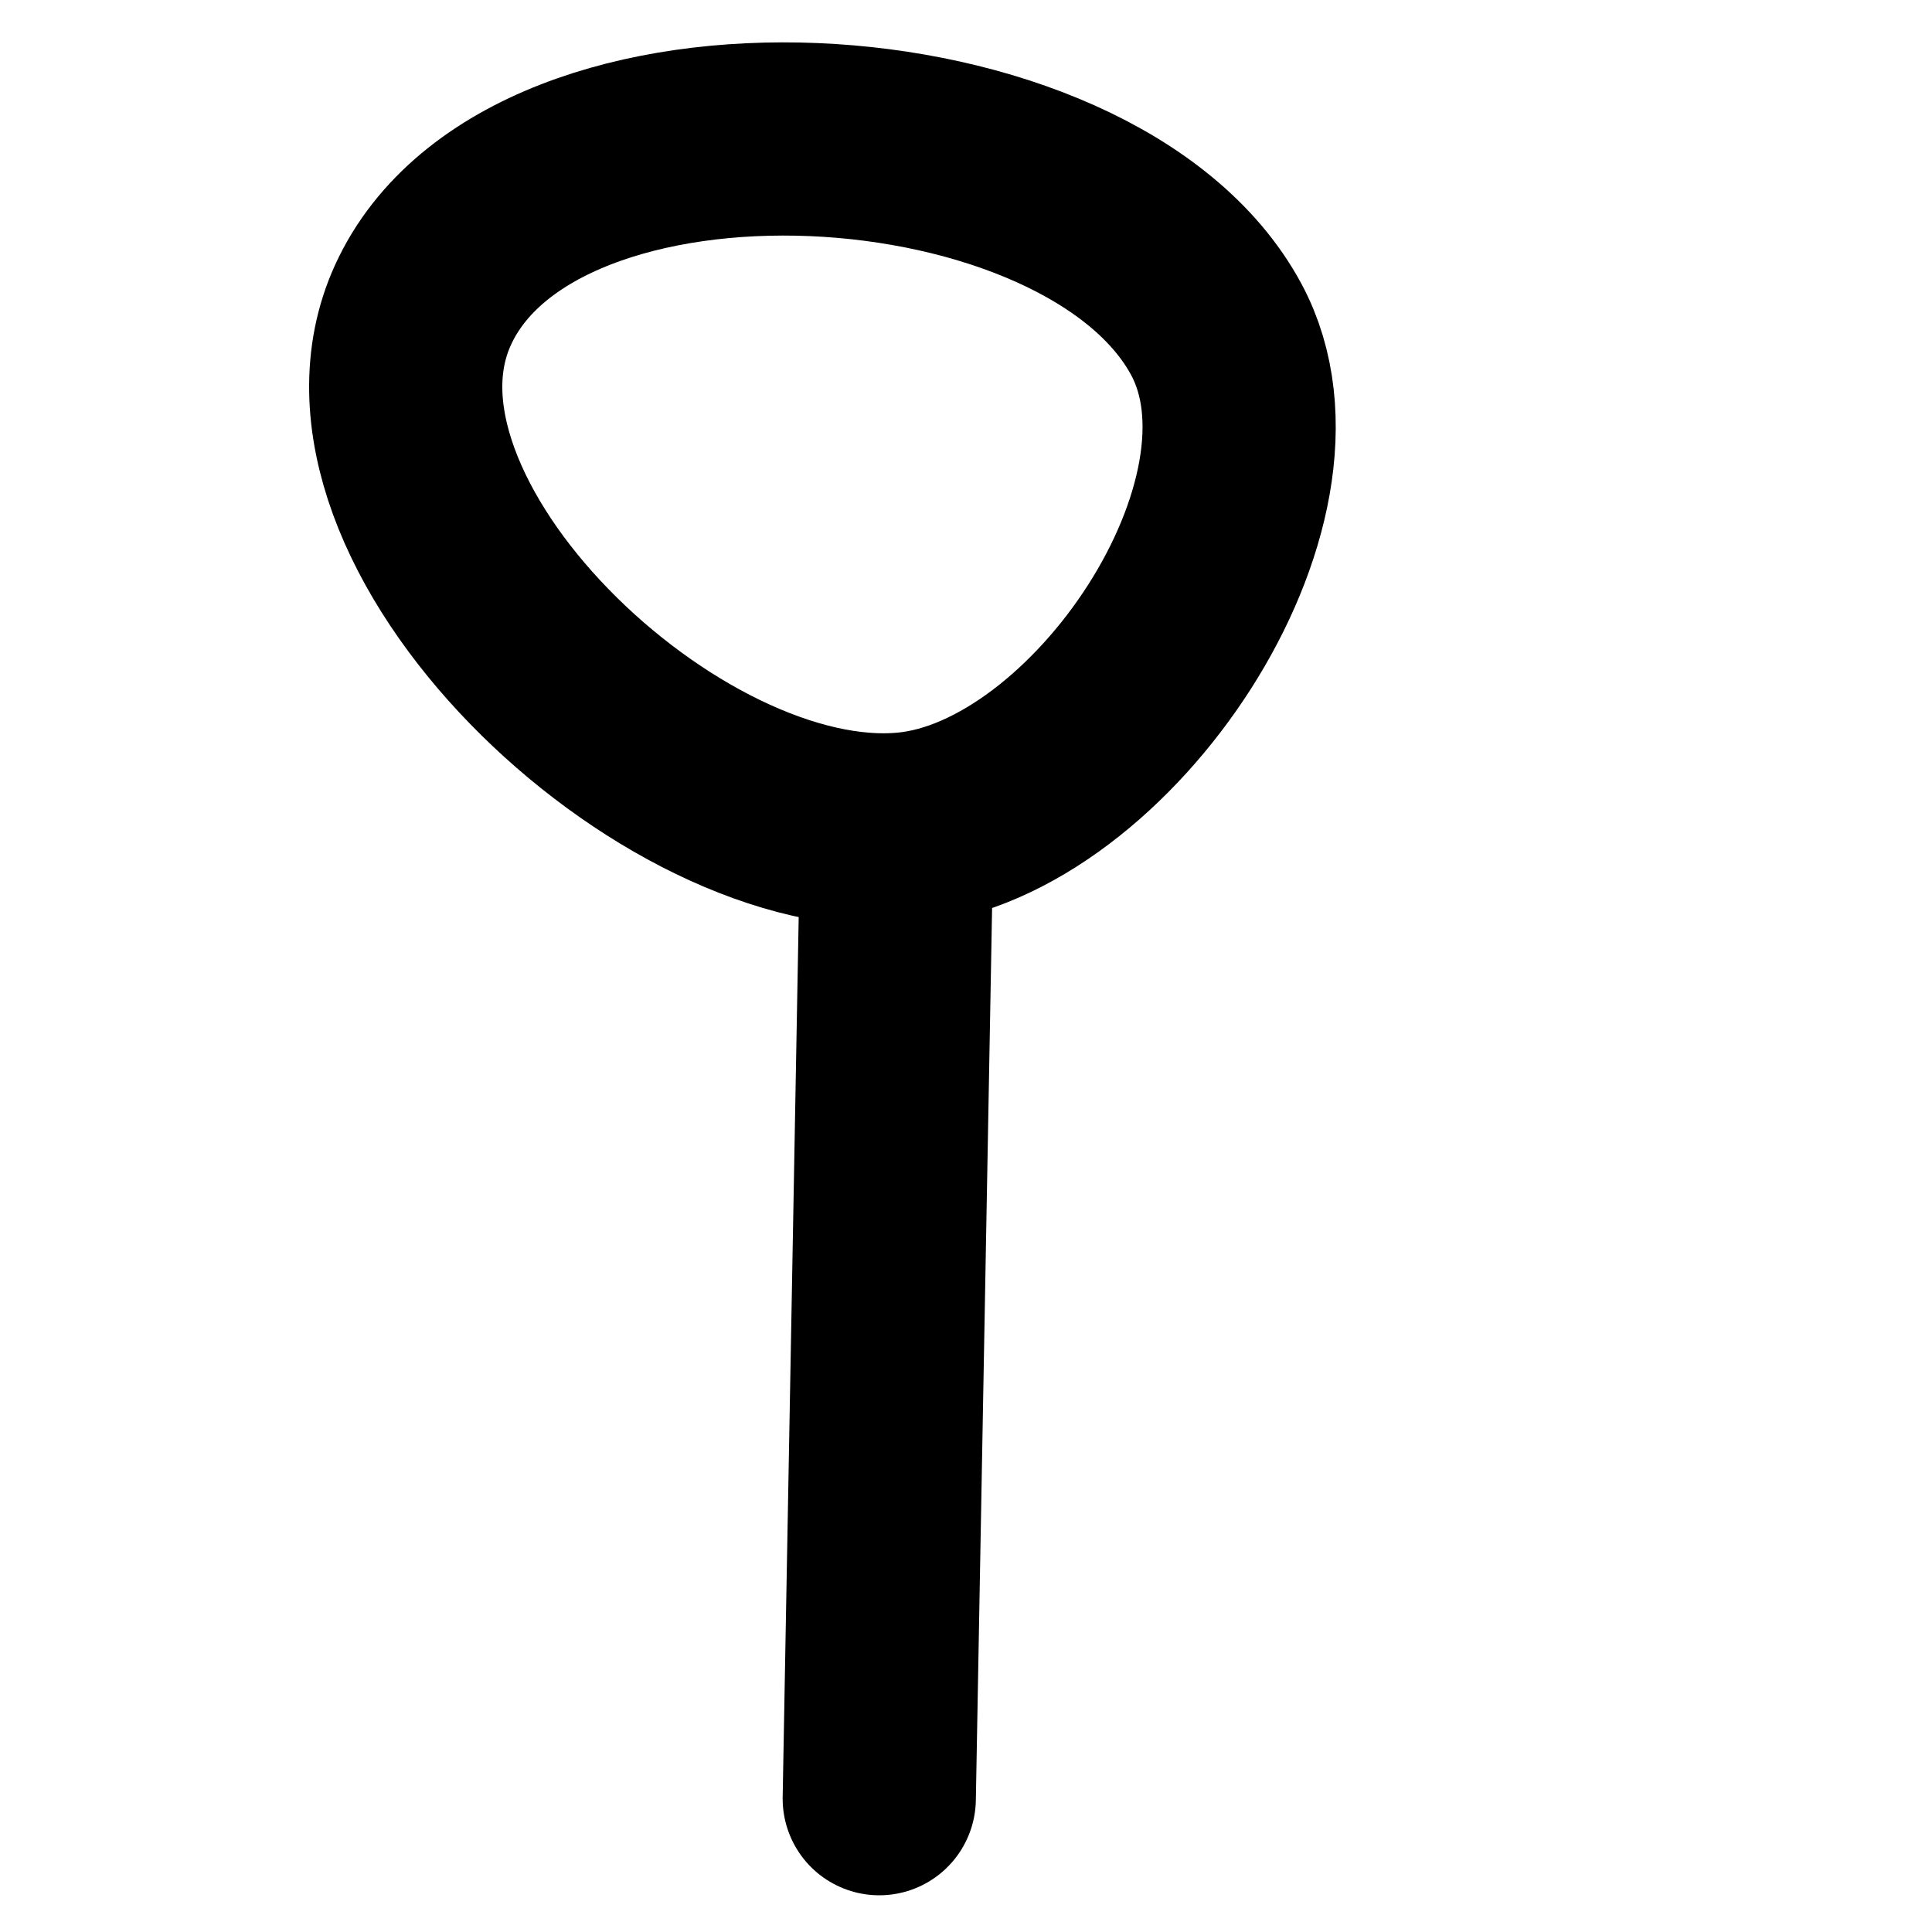
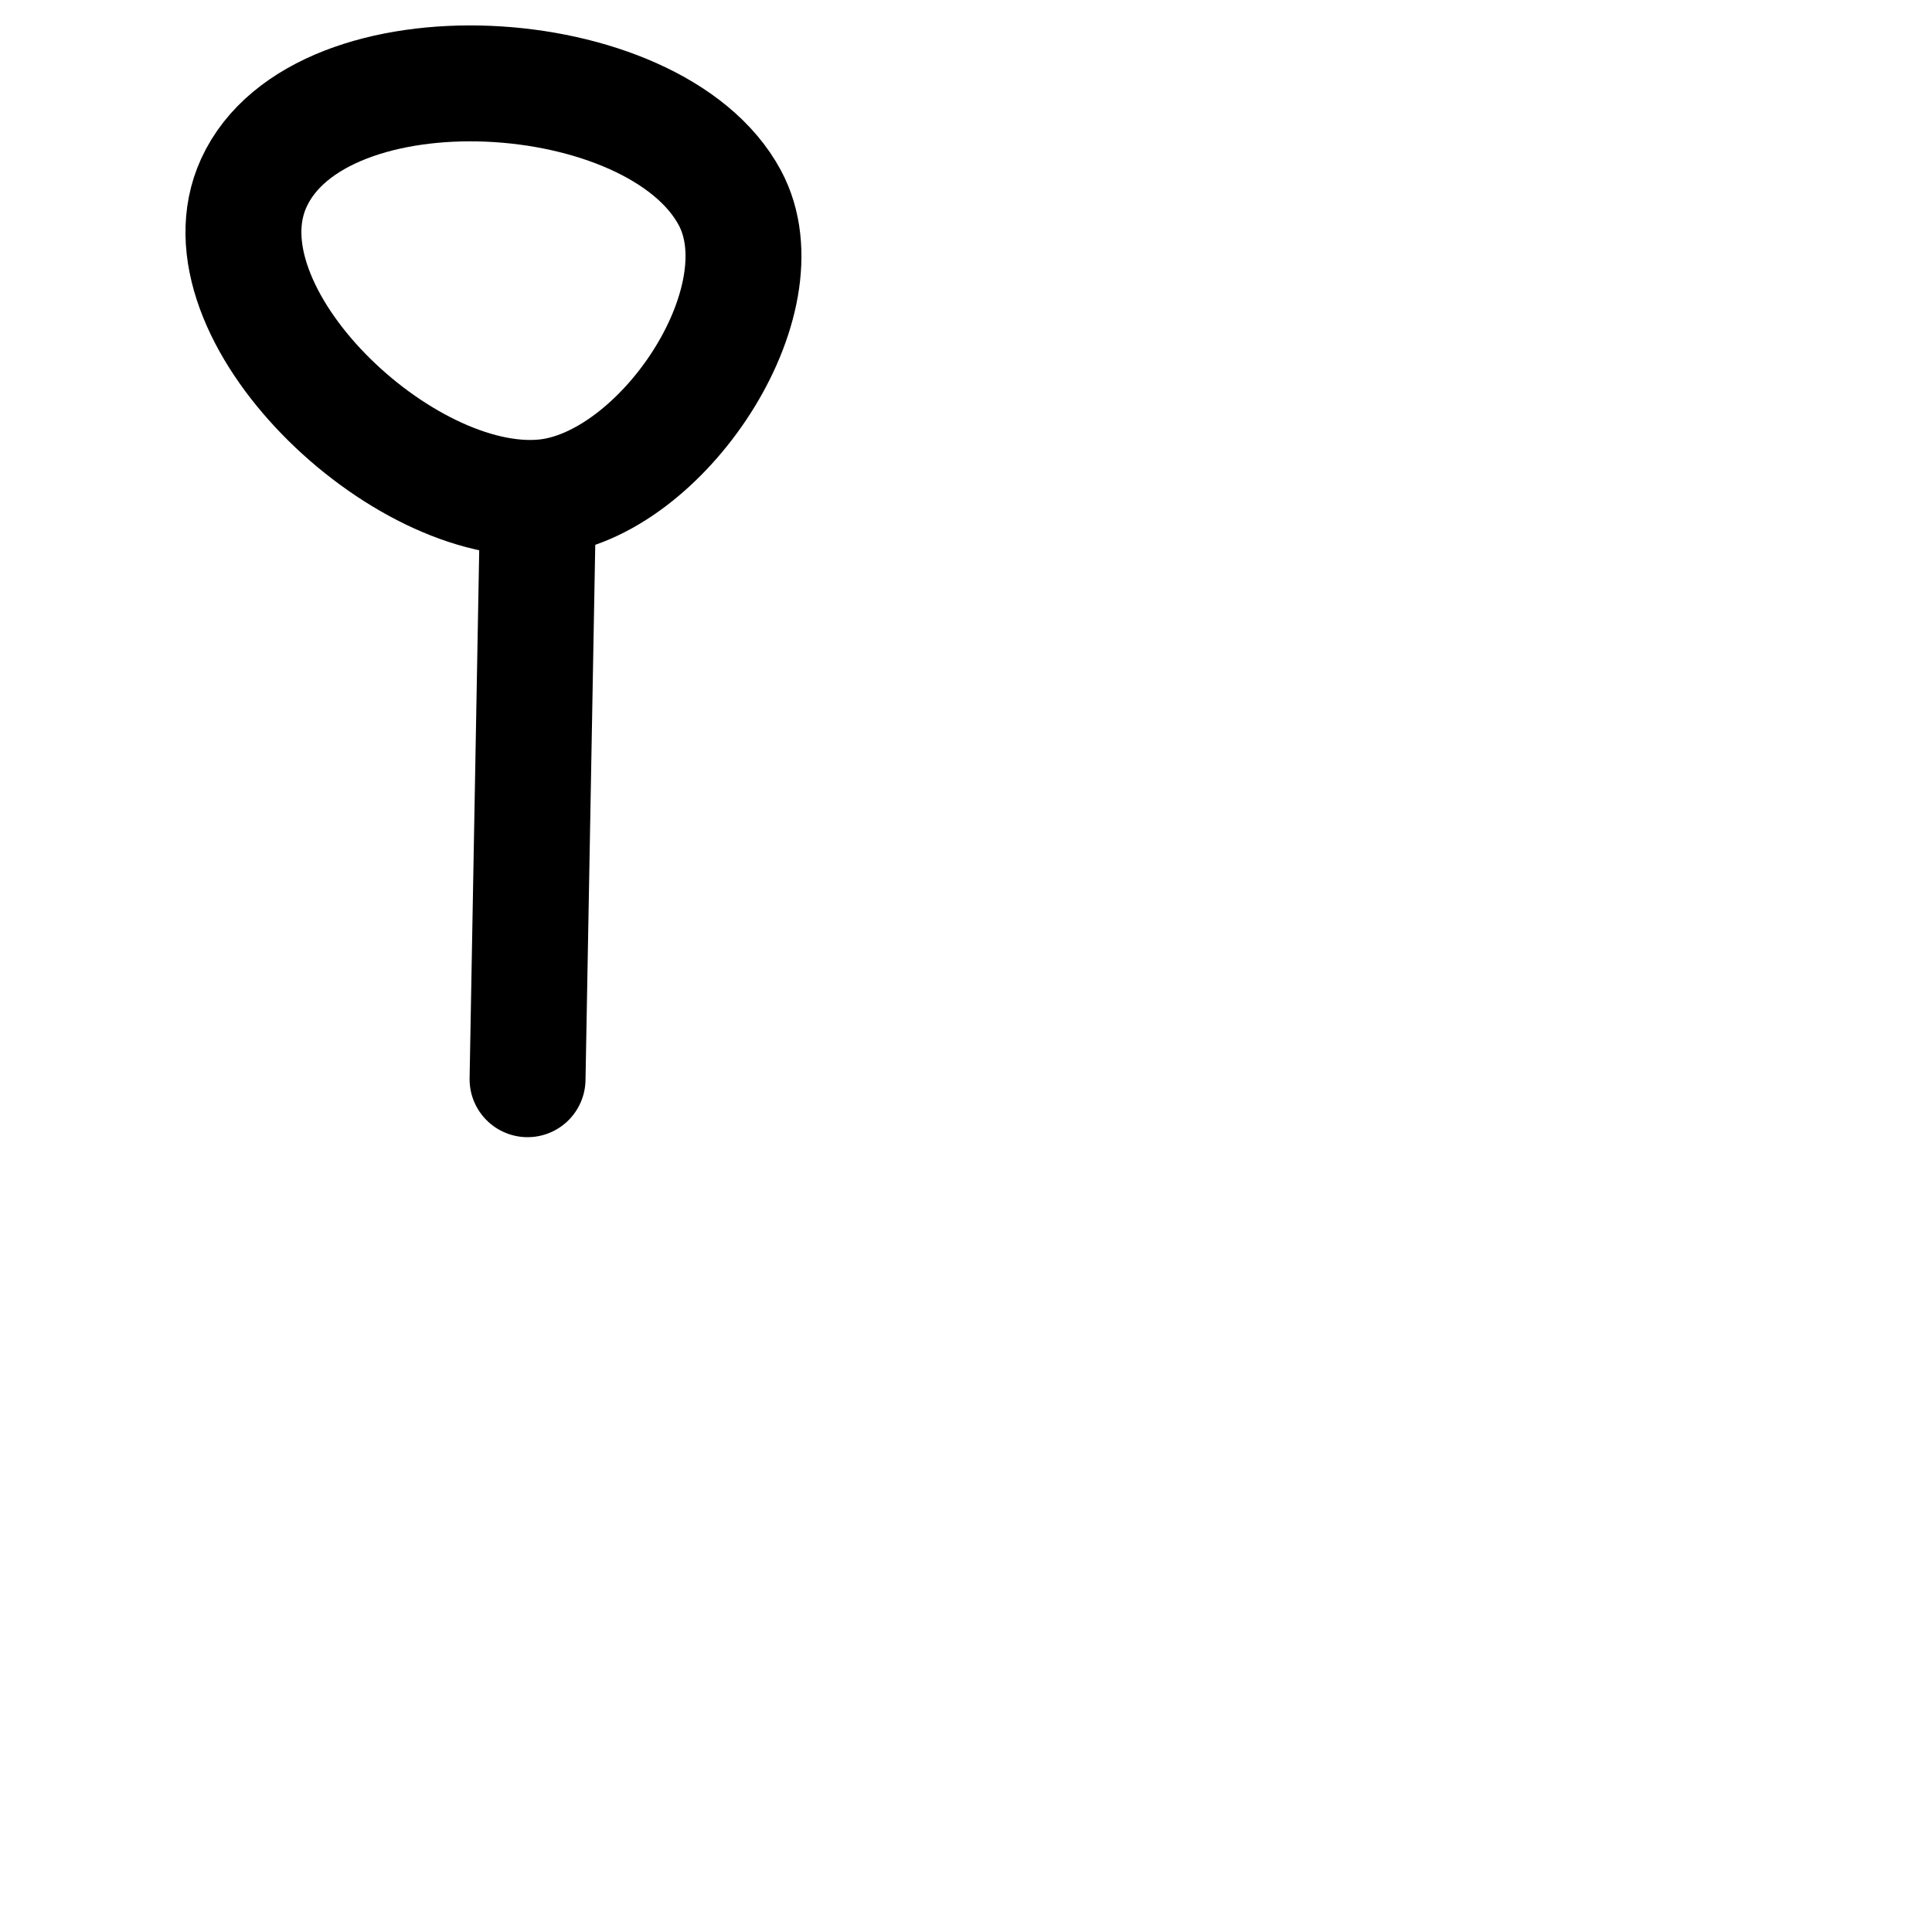
- <svg xmlns="http://www.w3.org/2000/svg" width="30mm" height="30mm" viewBox="0 0 30 30" version="1.1" id="svg5">
+ <svg xmlns="http://www.w3.org/2000/svg" width="50mm" height="50mm" viewBox="0 0 50 50" version="1.1" id="svg5">
  <defs id="defs2" />
  <g id="layer1">
    <path style="fill:none;stroke:#000000;stroke-width:3;stroke-linecap:round;stroke-linejoin:round;stroke-dasharray:none;paint-order:fill markers stroke;stop-color:#000000" d="M 13.923,13.107 13.653,27.93" id="path4148" />
    <path style="fill:none;stroke:#000000;stroke-width:3;stroke-linecap:round;stroke-linejoin:round;stroke-dasharray:none;paint-order:fill markers stroke;stop-color:#000000" d="M 14.086,12.869 C 10.411,13.222 5.036,8.095 6.568,4.736 8.273,0.998 16.945,1.498 18.888,5.118 c 1.437,2.678 -1.777,7.46 -4.802,7.751 z" id="path1415" />
  </g>
</svg>
